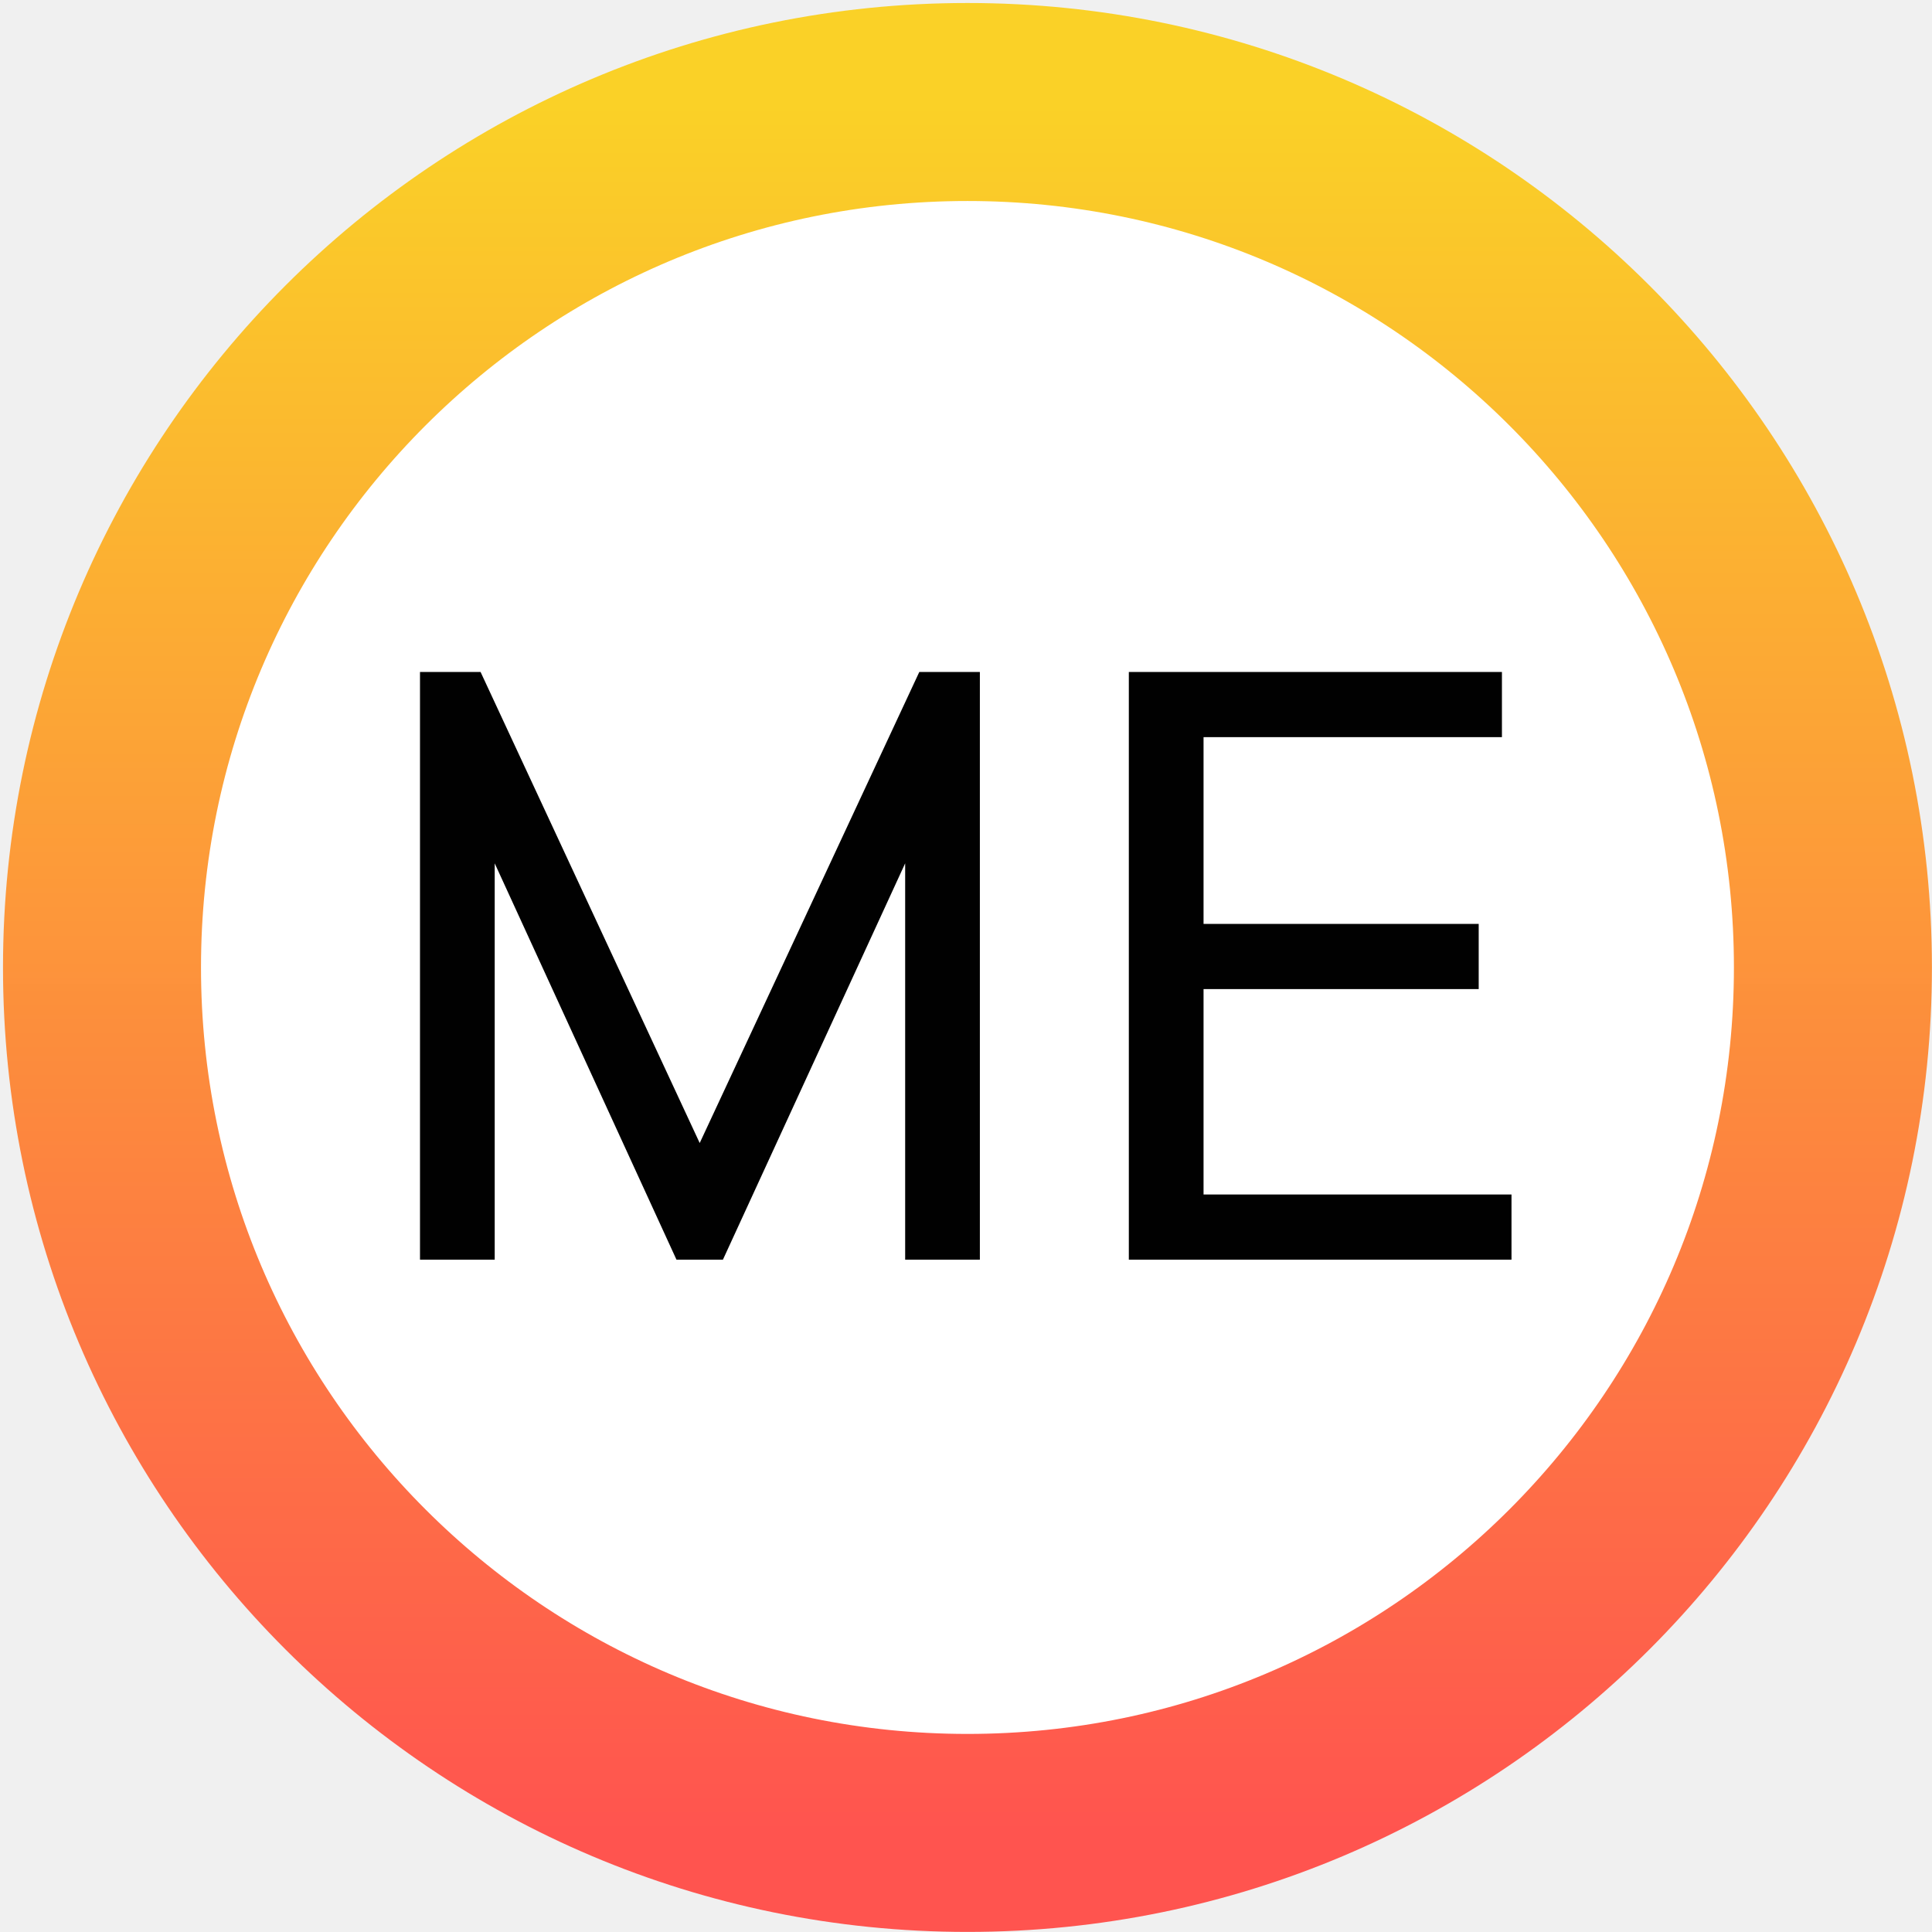
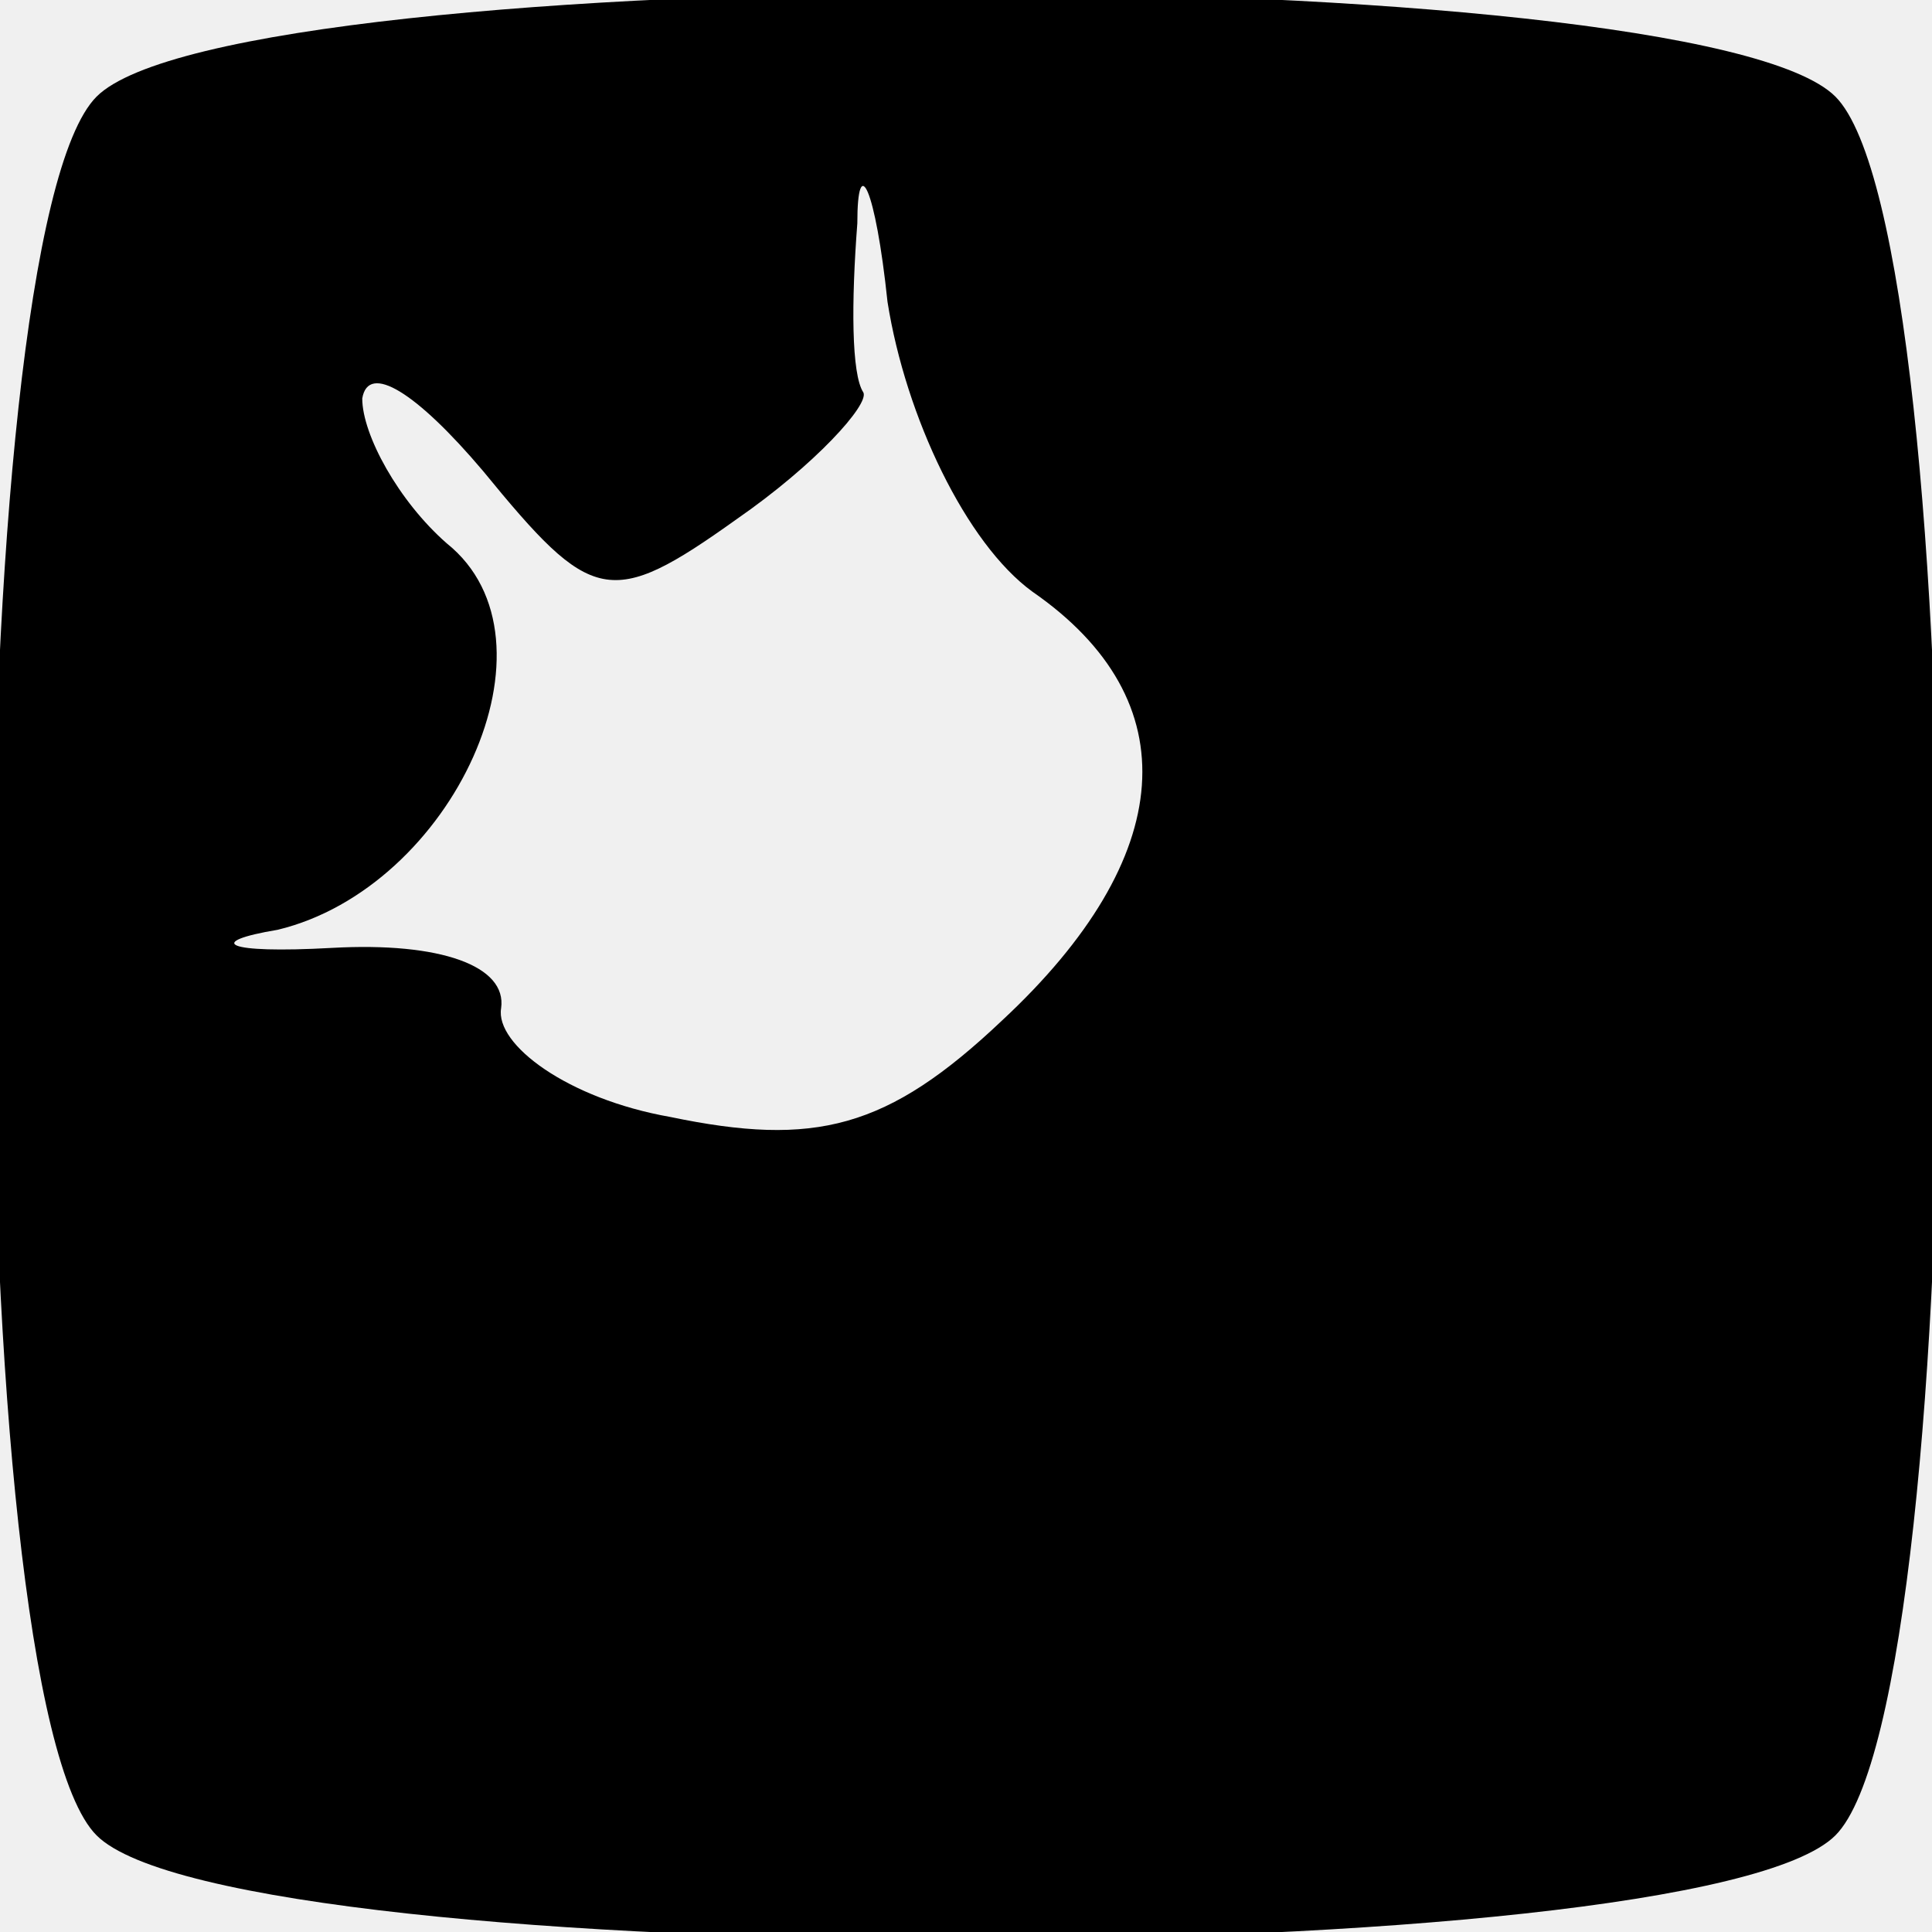
- <svg xmlns="http://www.w3.org/2000/svg" width="322" height="322" fill="none">
-   <circle cx="160.5" cy="161.5" r="137.5" fill="#fff" />
-   <path fill-rule="evenodd" clip-rule="evenodd" d="M116.618 190.506 80.098 112H70v97.943h12.451v-66.054l30.295 66.054h7.743l30.371-66.054v66.054h12.452V112h-10.098l-36.596 78.506Zm83.973 8.58v-34.242h45.859v-10.857h-45.859v-31.13h49.731V112h-62.183v97.943h63.777v-10.857h-51.325Z" fill="#010101" />
-   <path d="M161.244 305.487c79.663 0 144.243-64.58 144.243-144.243C305.487 81.58 240.907 17 161.244 17 81.58 17 17 81.58 17 161.244c0 79.663 64.58 144.243 144.244 144.243Z" stroke="url(#a)" stroke-width="33" />
-   <defs>
-     <linearGradient id="a" x1="161.244" y1="17" x2="161.244" y2="305.487" gradientUnits="userSpaceOnUse">
-       <stop stop-color="#FAD126" stop-opacity=".996" />
-       <stop offset="1" stop-color="#FF544F" />
-     </linearGradient>
-   </defs>
+ <svg xmlns="http://www.w3.org/2000/svg" version="1.0" width="42.667" height="42.667" viewBox="0 0 32 32">
+   <path d="M1.6 1.6c-2.3 2.3-2.3 26.5 0 28.8 2.3 2.3 26.5 2.3 28.8 0 2.3-2.3 2.3-26.5 0-28.8C28.1-.7 3.9-.7 1.6 1.6zm15.5 8.2c2.6 1.8 2.4 4.4-.5 7.1-1.9 1.8-3.1 2.1-5.5 1.6-1.7-.3-2.9-1.2-2.8-1.8.1-.7-1-1.1-2.8-1-1.8.1-2.1-.1-.9-.3 2.9-.7 4.8-4.8 2.8-6.4C6.6 8.3 6 7.2 6 6.6c.1-.6.9-.1 2 1.2 1.8 2.2 2.1 2.3 4.2.8 1.3-.9 2.2-1.9 2.1-2.1-.2-.3-.2-1.5-.1-2.8 0-1.2.3-.6.5 1.3.3 1.9 1.3 4 2.4 4.8z" />
</svg>
